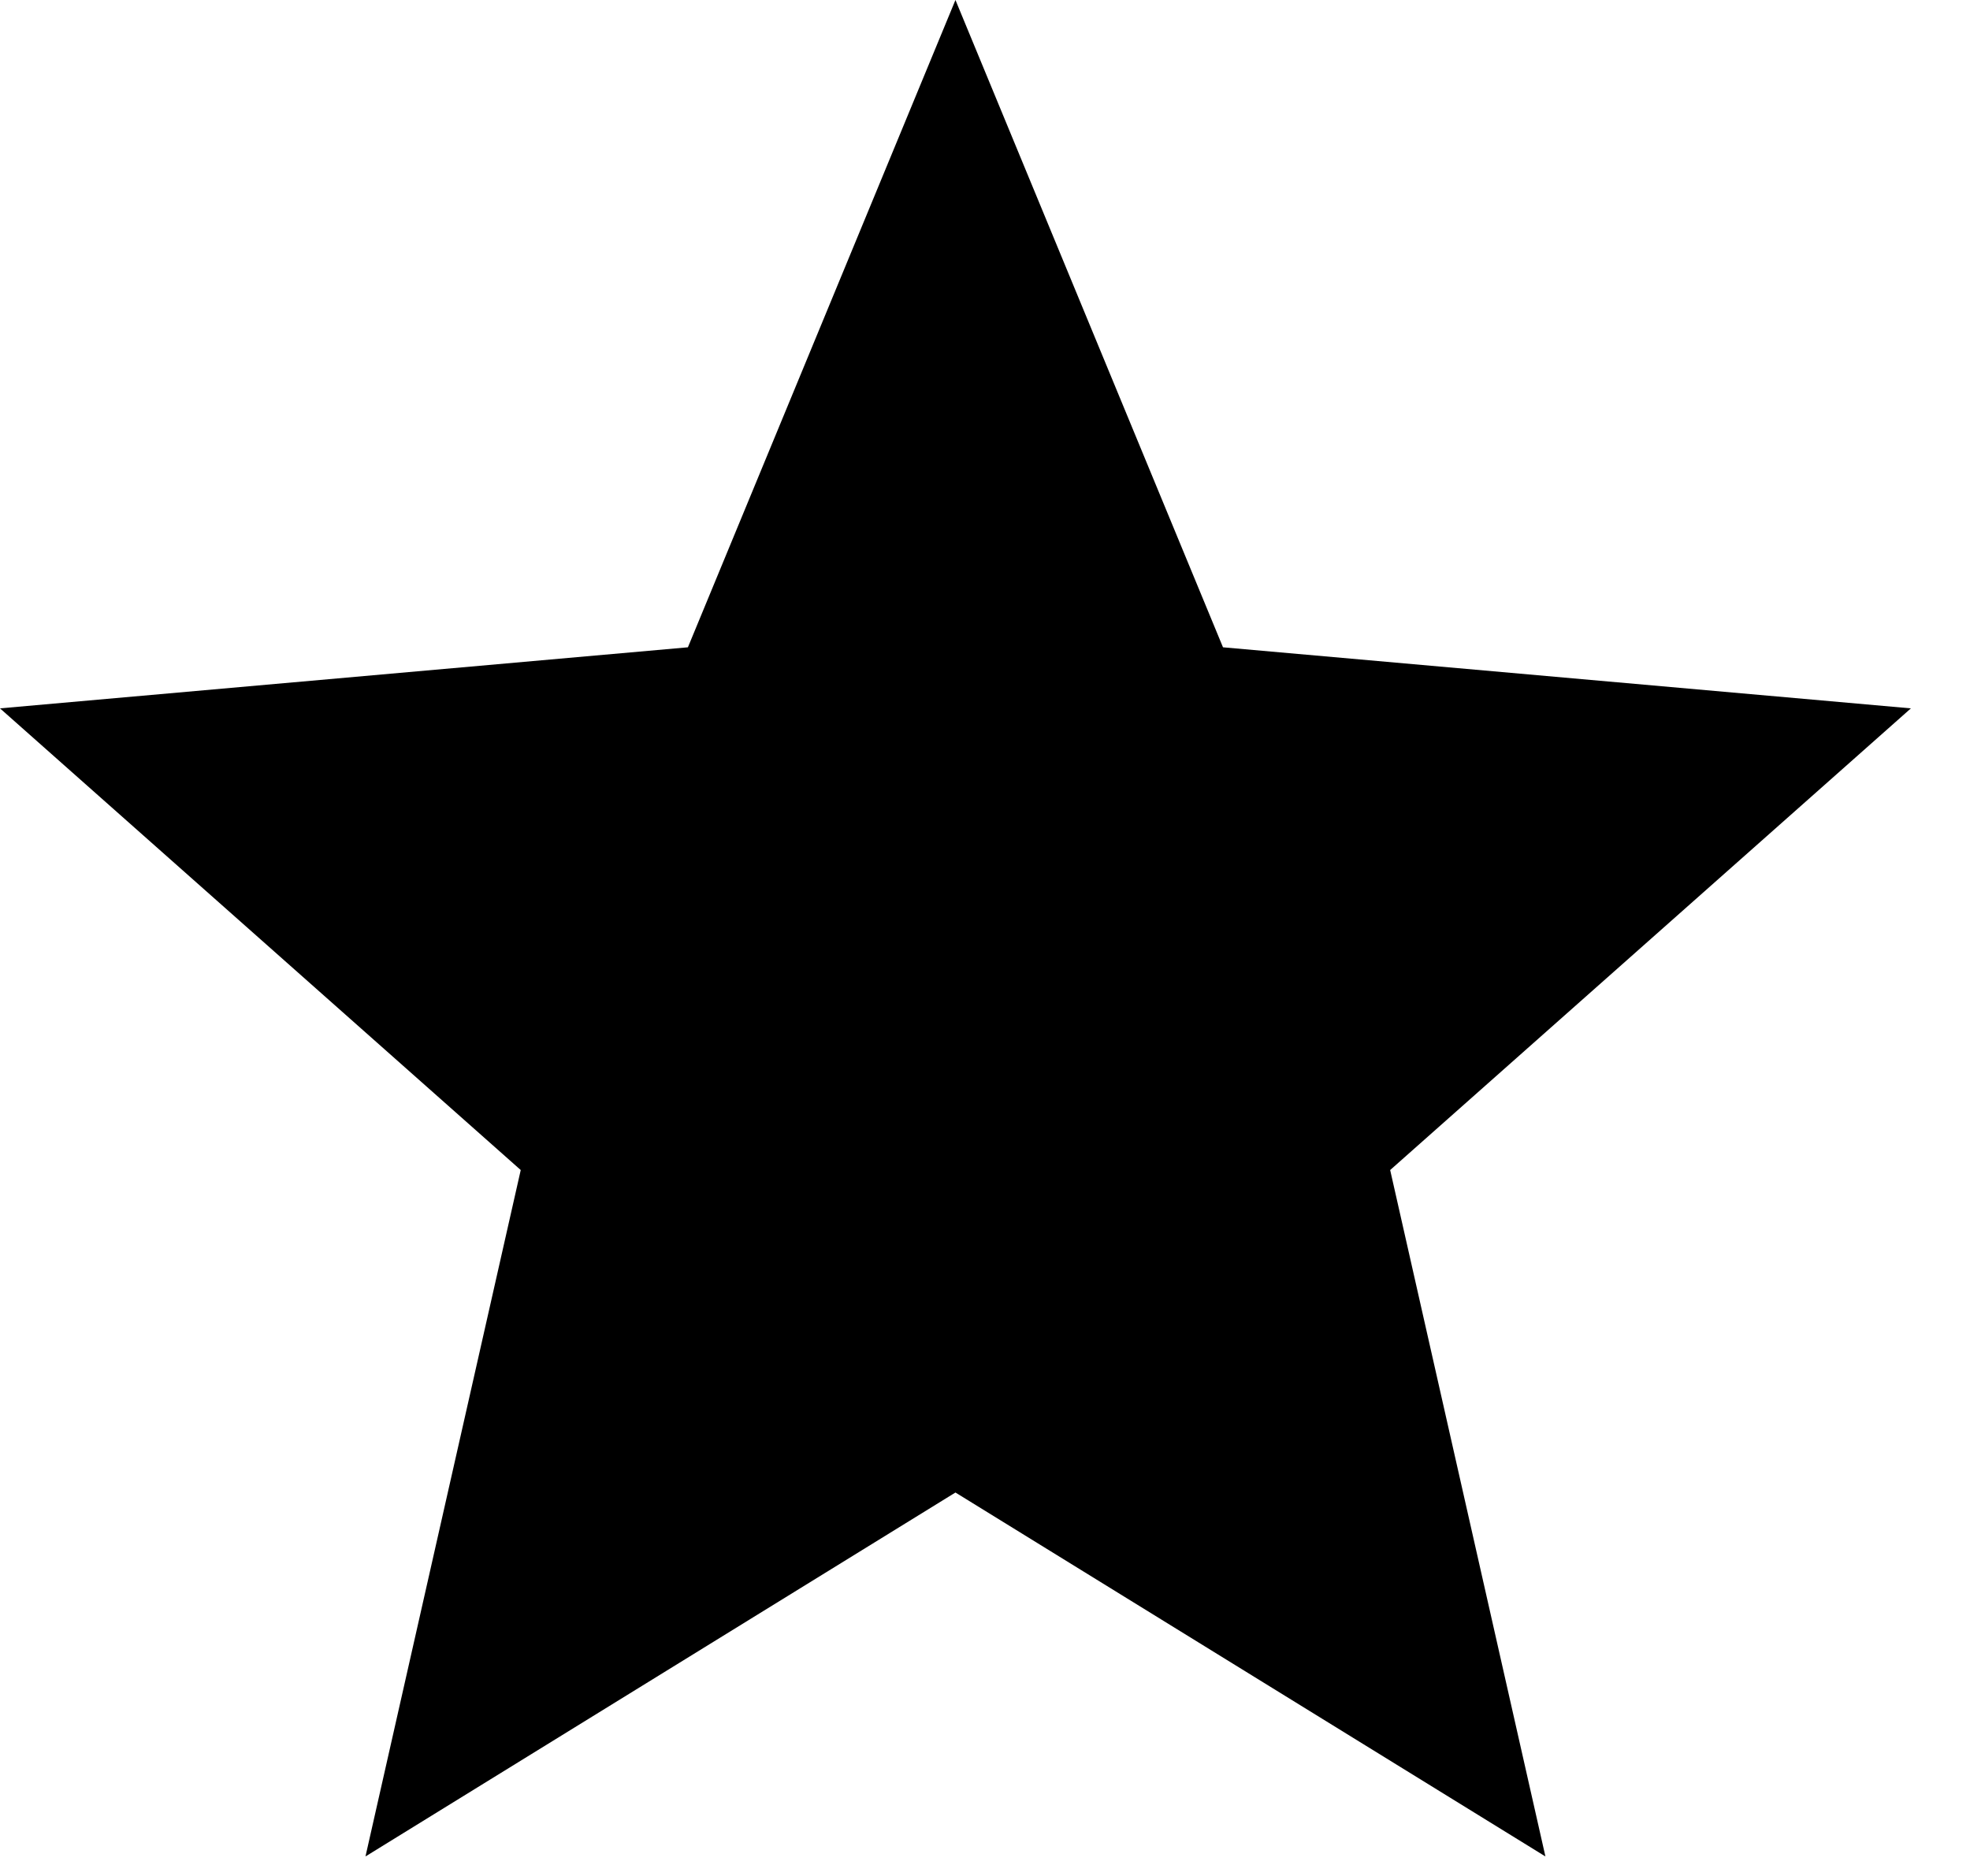
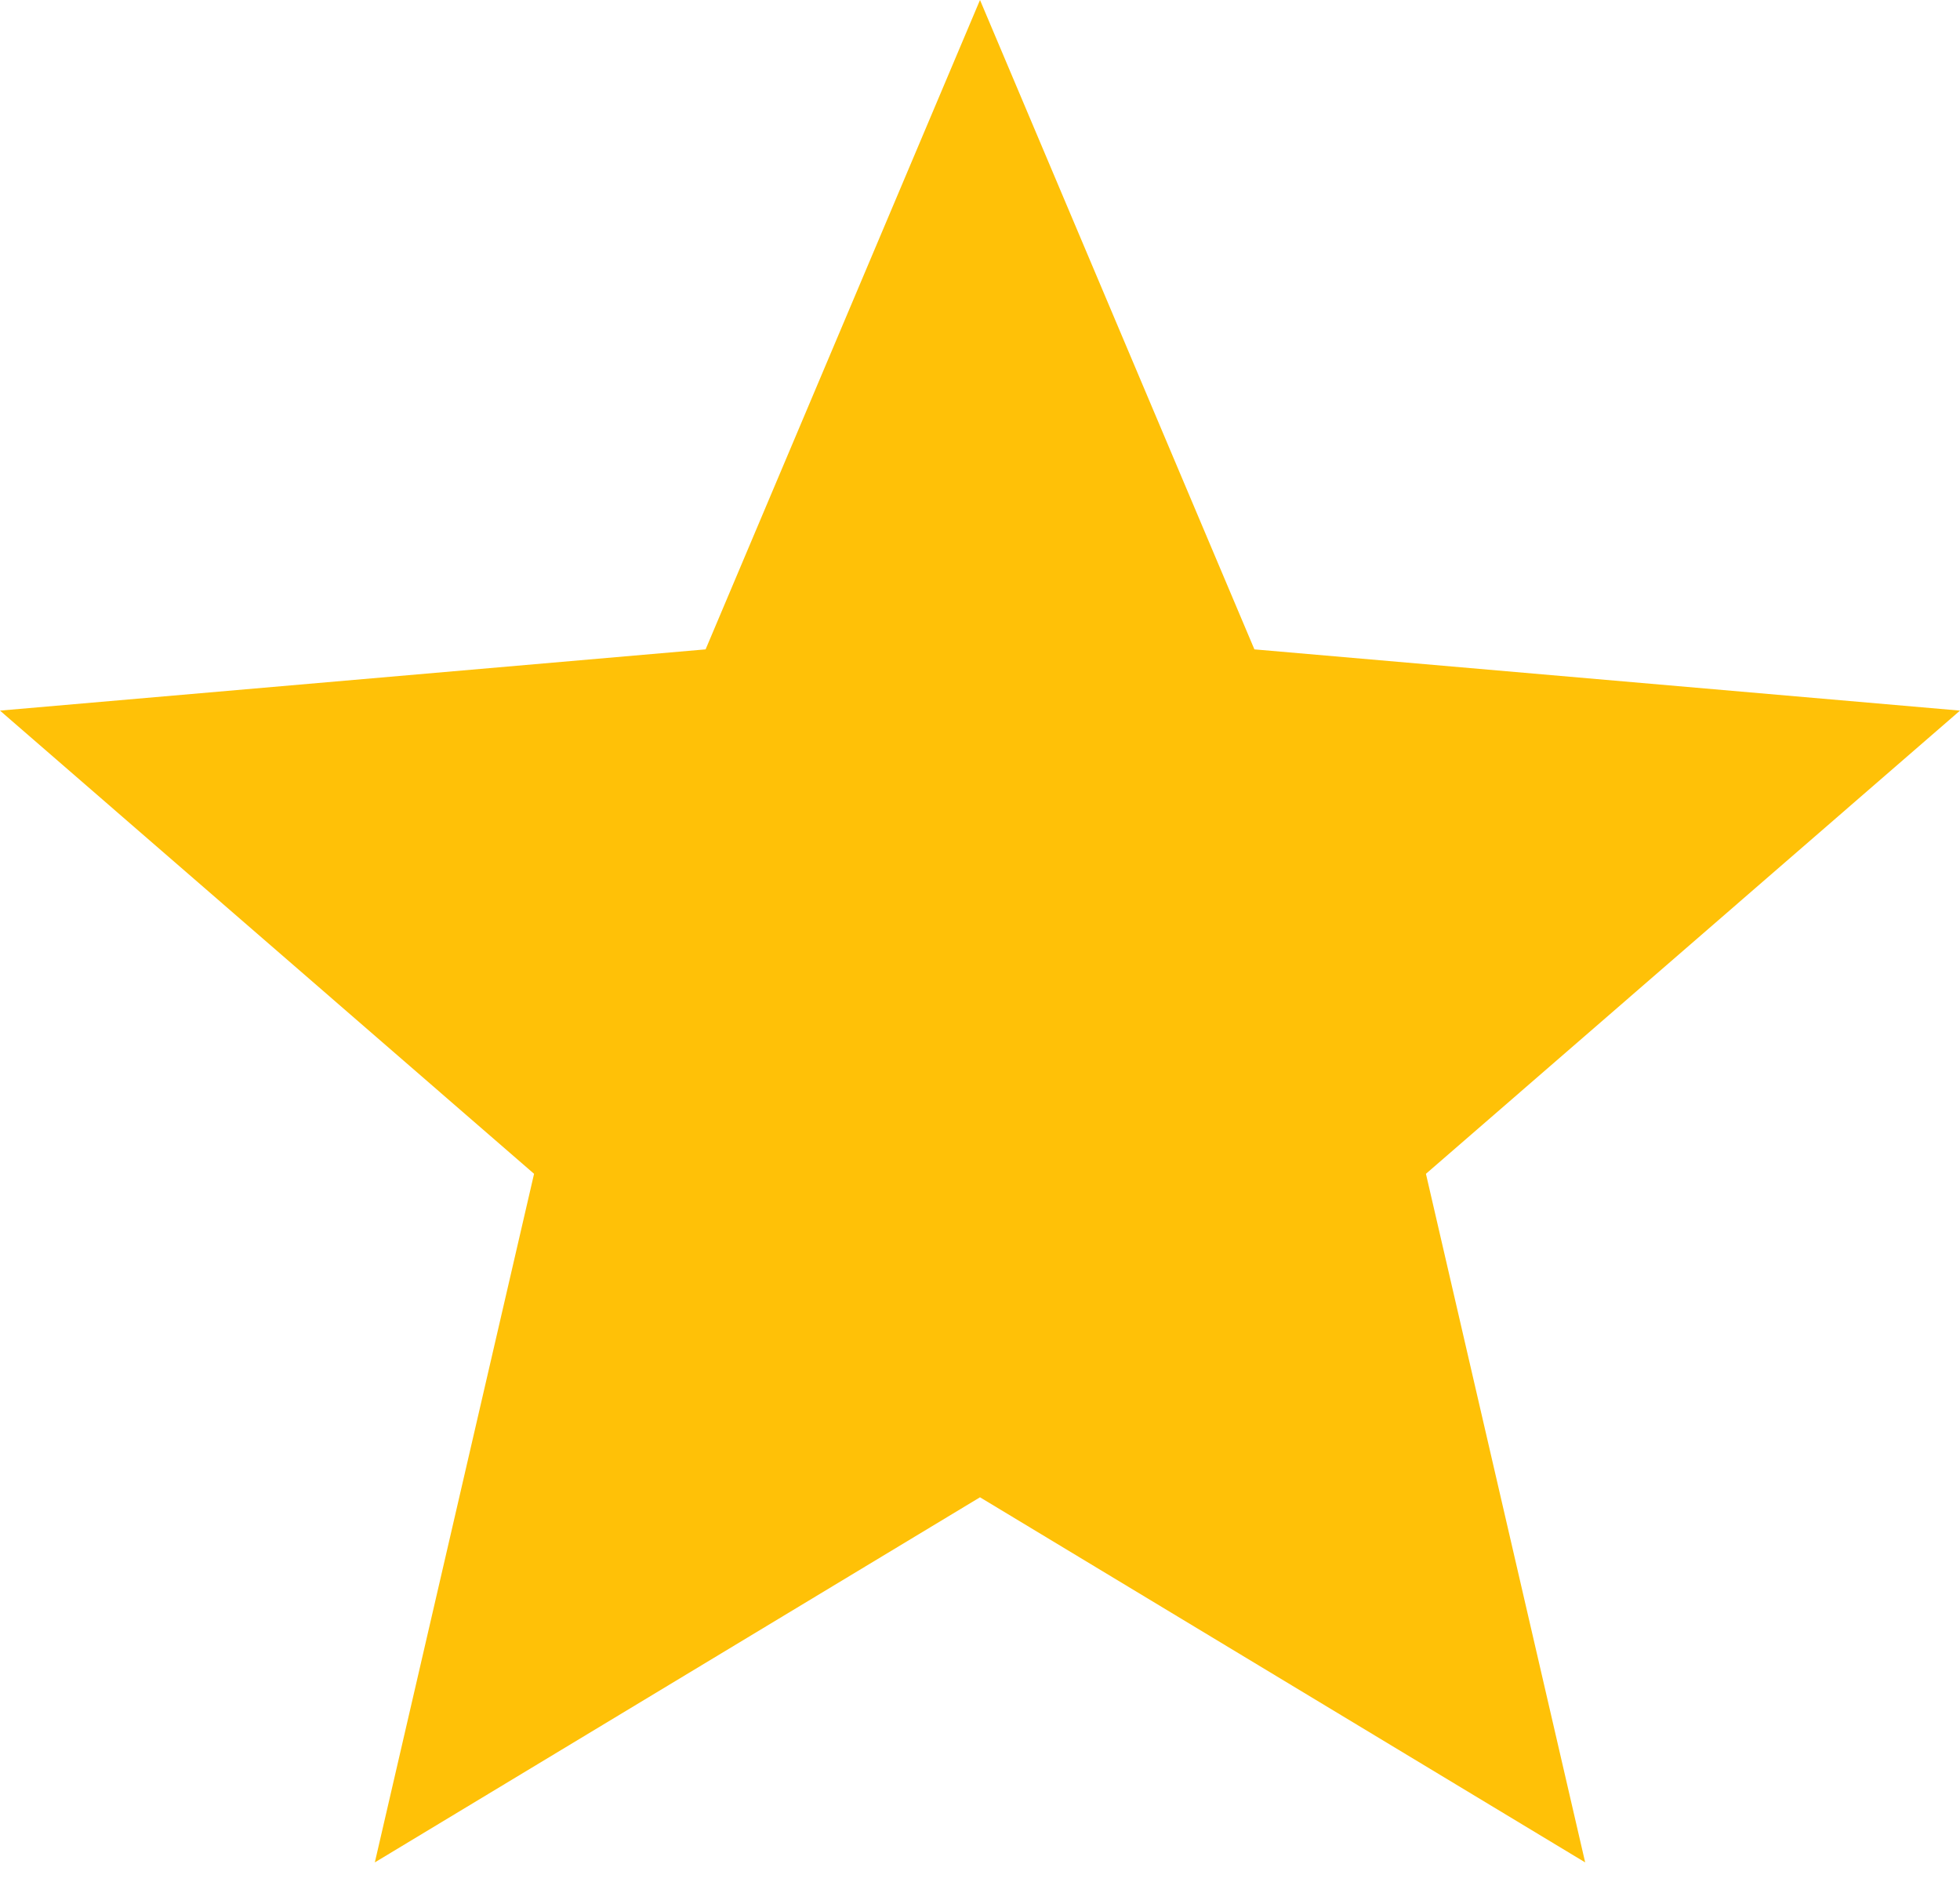
- <svg xmlns="http://www.w3.org/2000/svg" width="21" height="20" viewBox="0 0 21 20" fill="none">
-   <path d="M3.896 19.792L5.551 12.474L0 7.552L7.333 6.901L10.185 0L13.037 6.901L20.37 7.552L14.819 12.474L16.474 19.792L10.185 15.912L3.896 19.792Z" fill="black" />
+ <svg xmlns="http://www.w3.org/2000/svg" width="25" height="24" viewBox="0 0 25 24" fill="none">
+   <path d="M4.781 23.75L6.812 14.969L0 9.062L9 8.281L12.5 0L16 8.281L25 9.062L18.188 14.969L20.219 23.75L12.5 19.094L4.781 23.75Z" fill="#FFC107" />
</svg>
